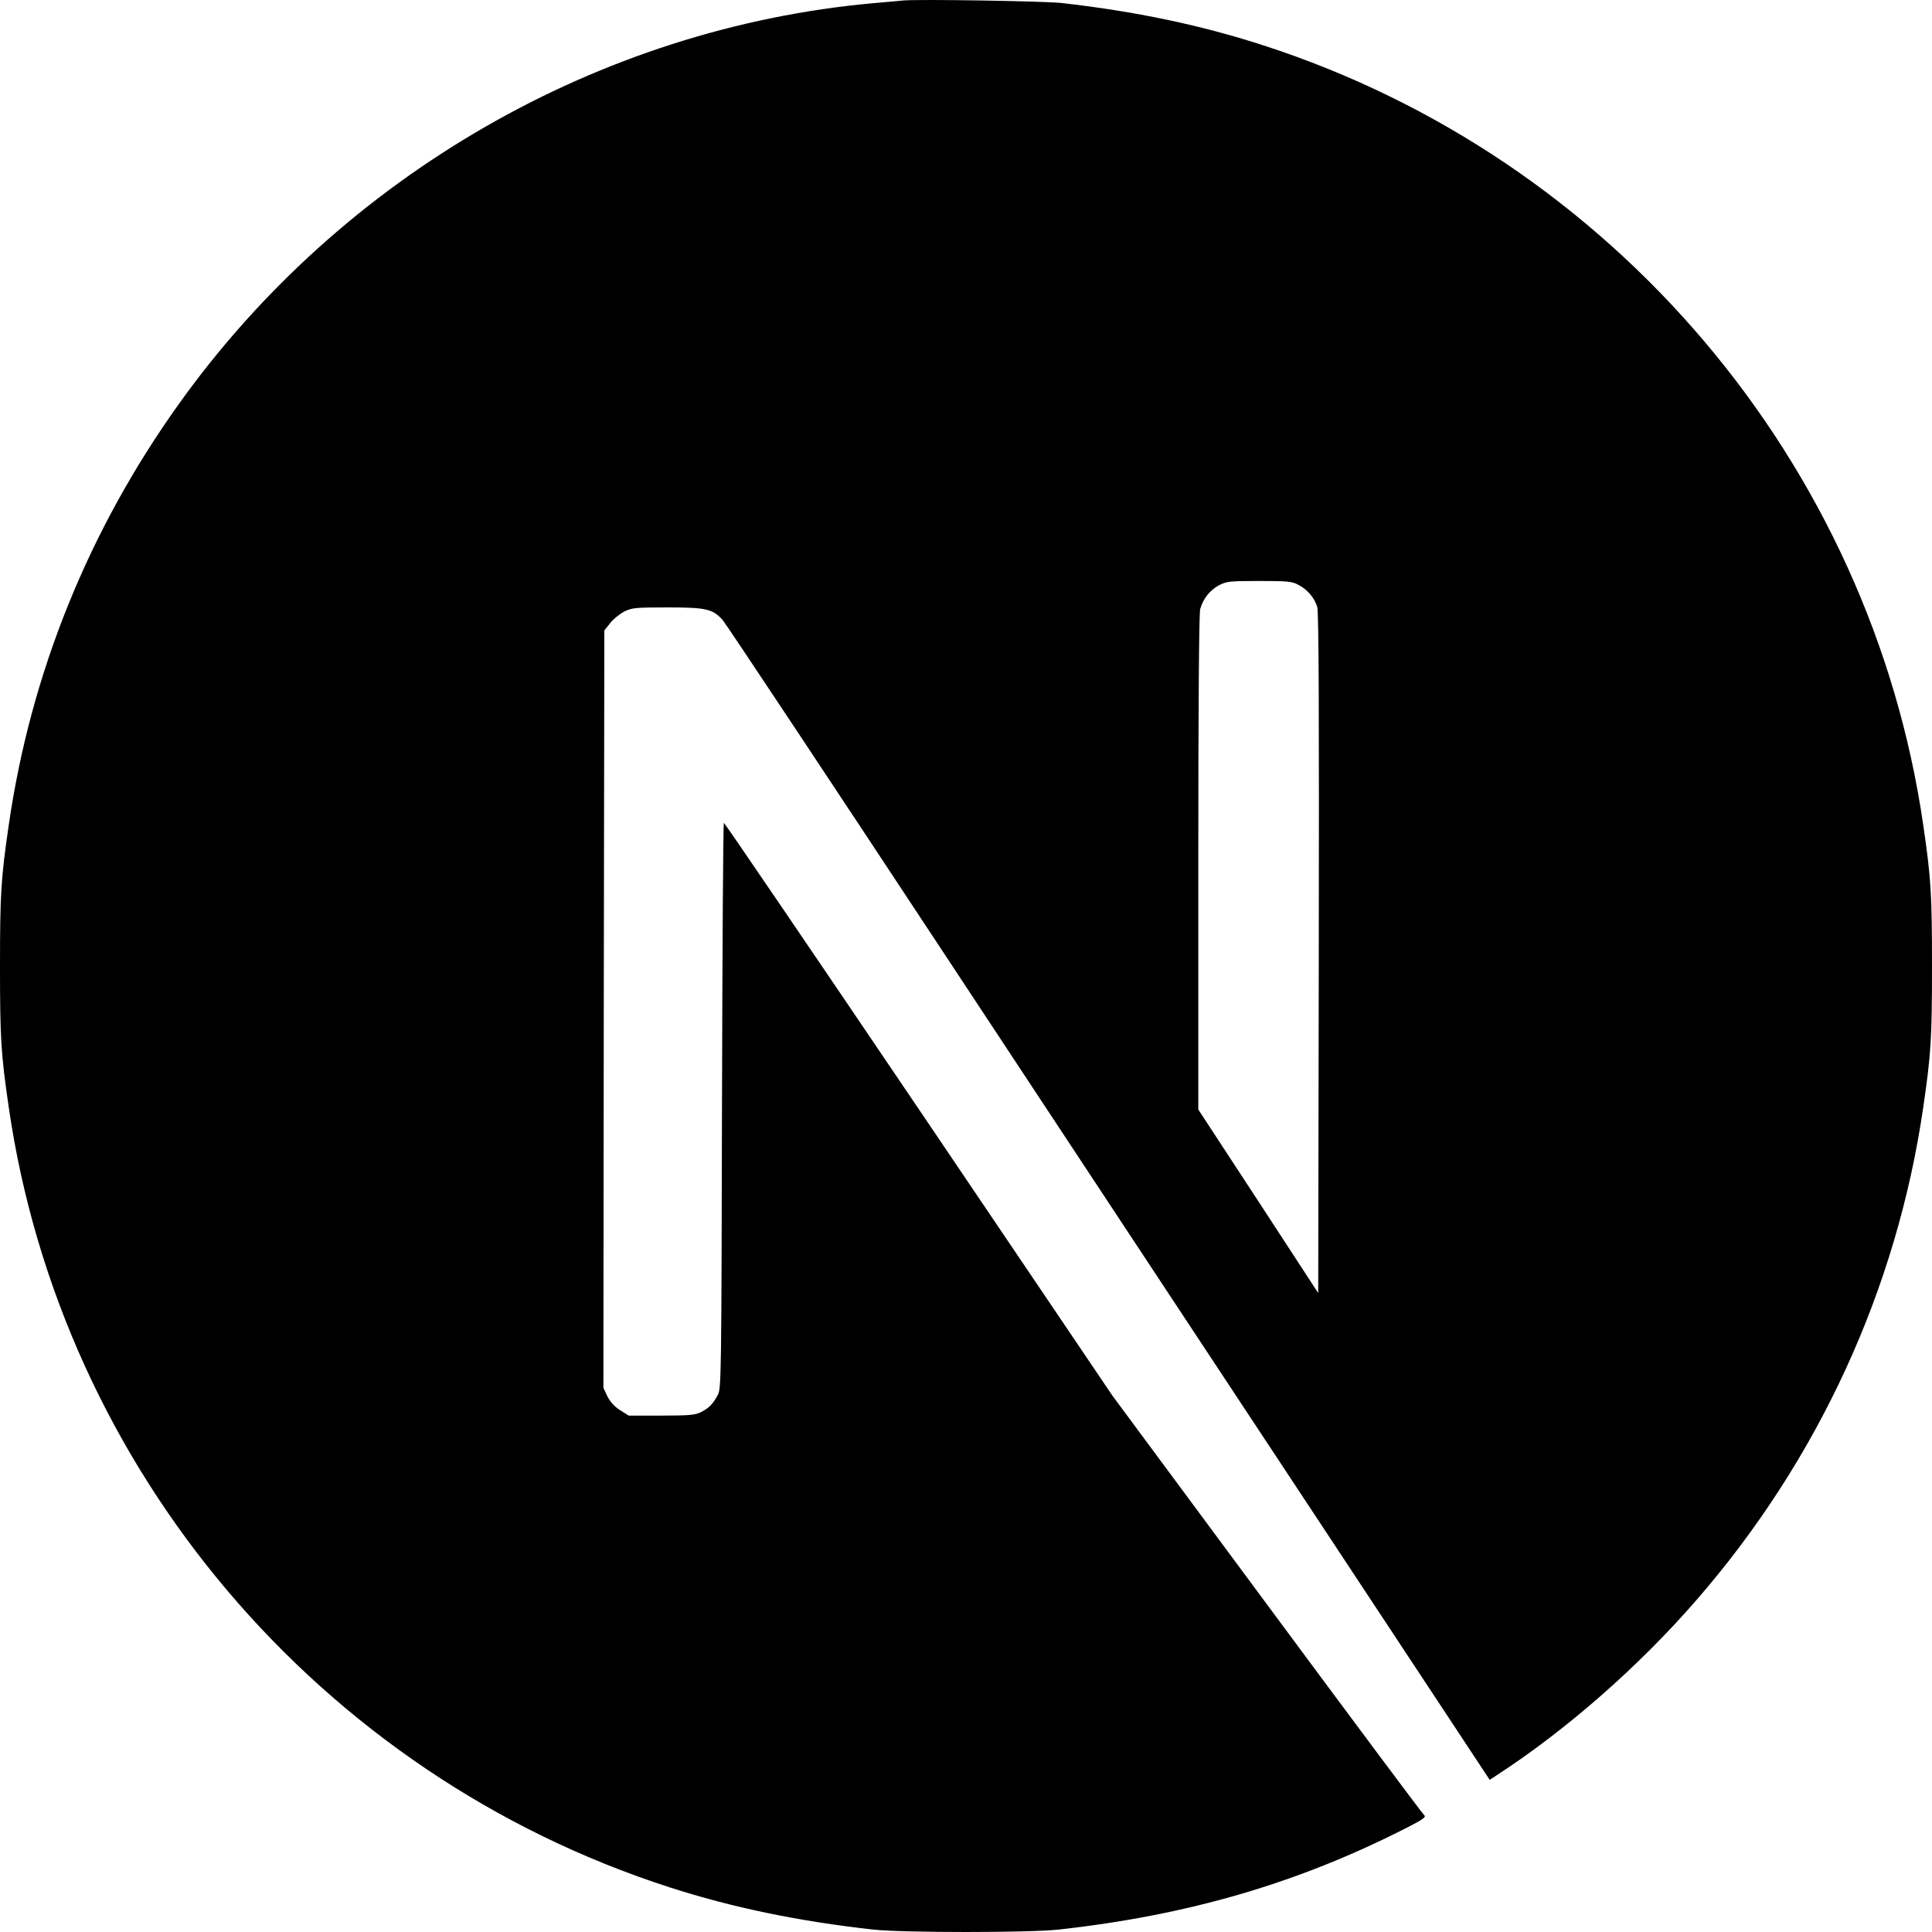
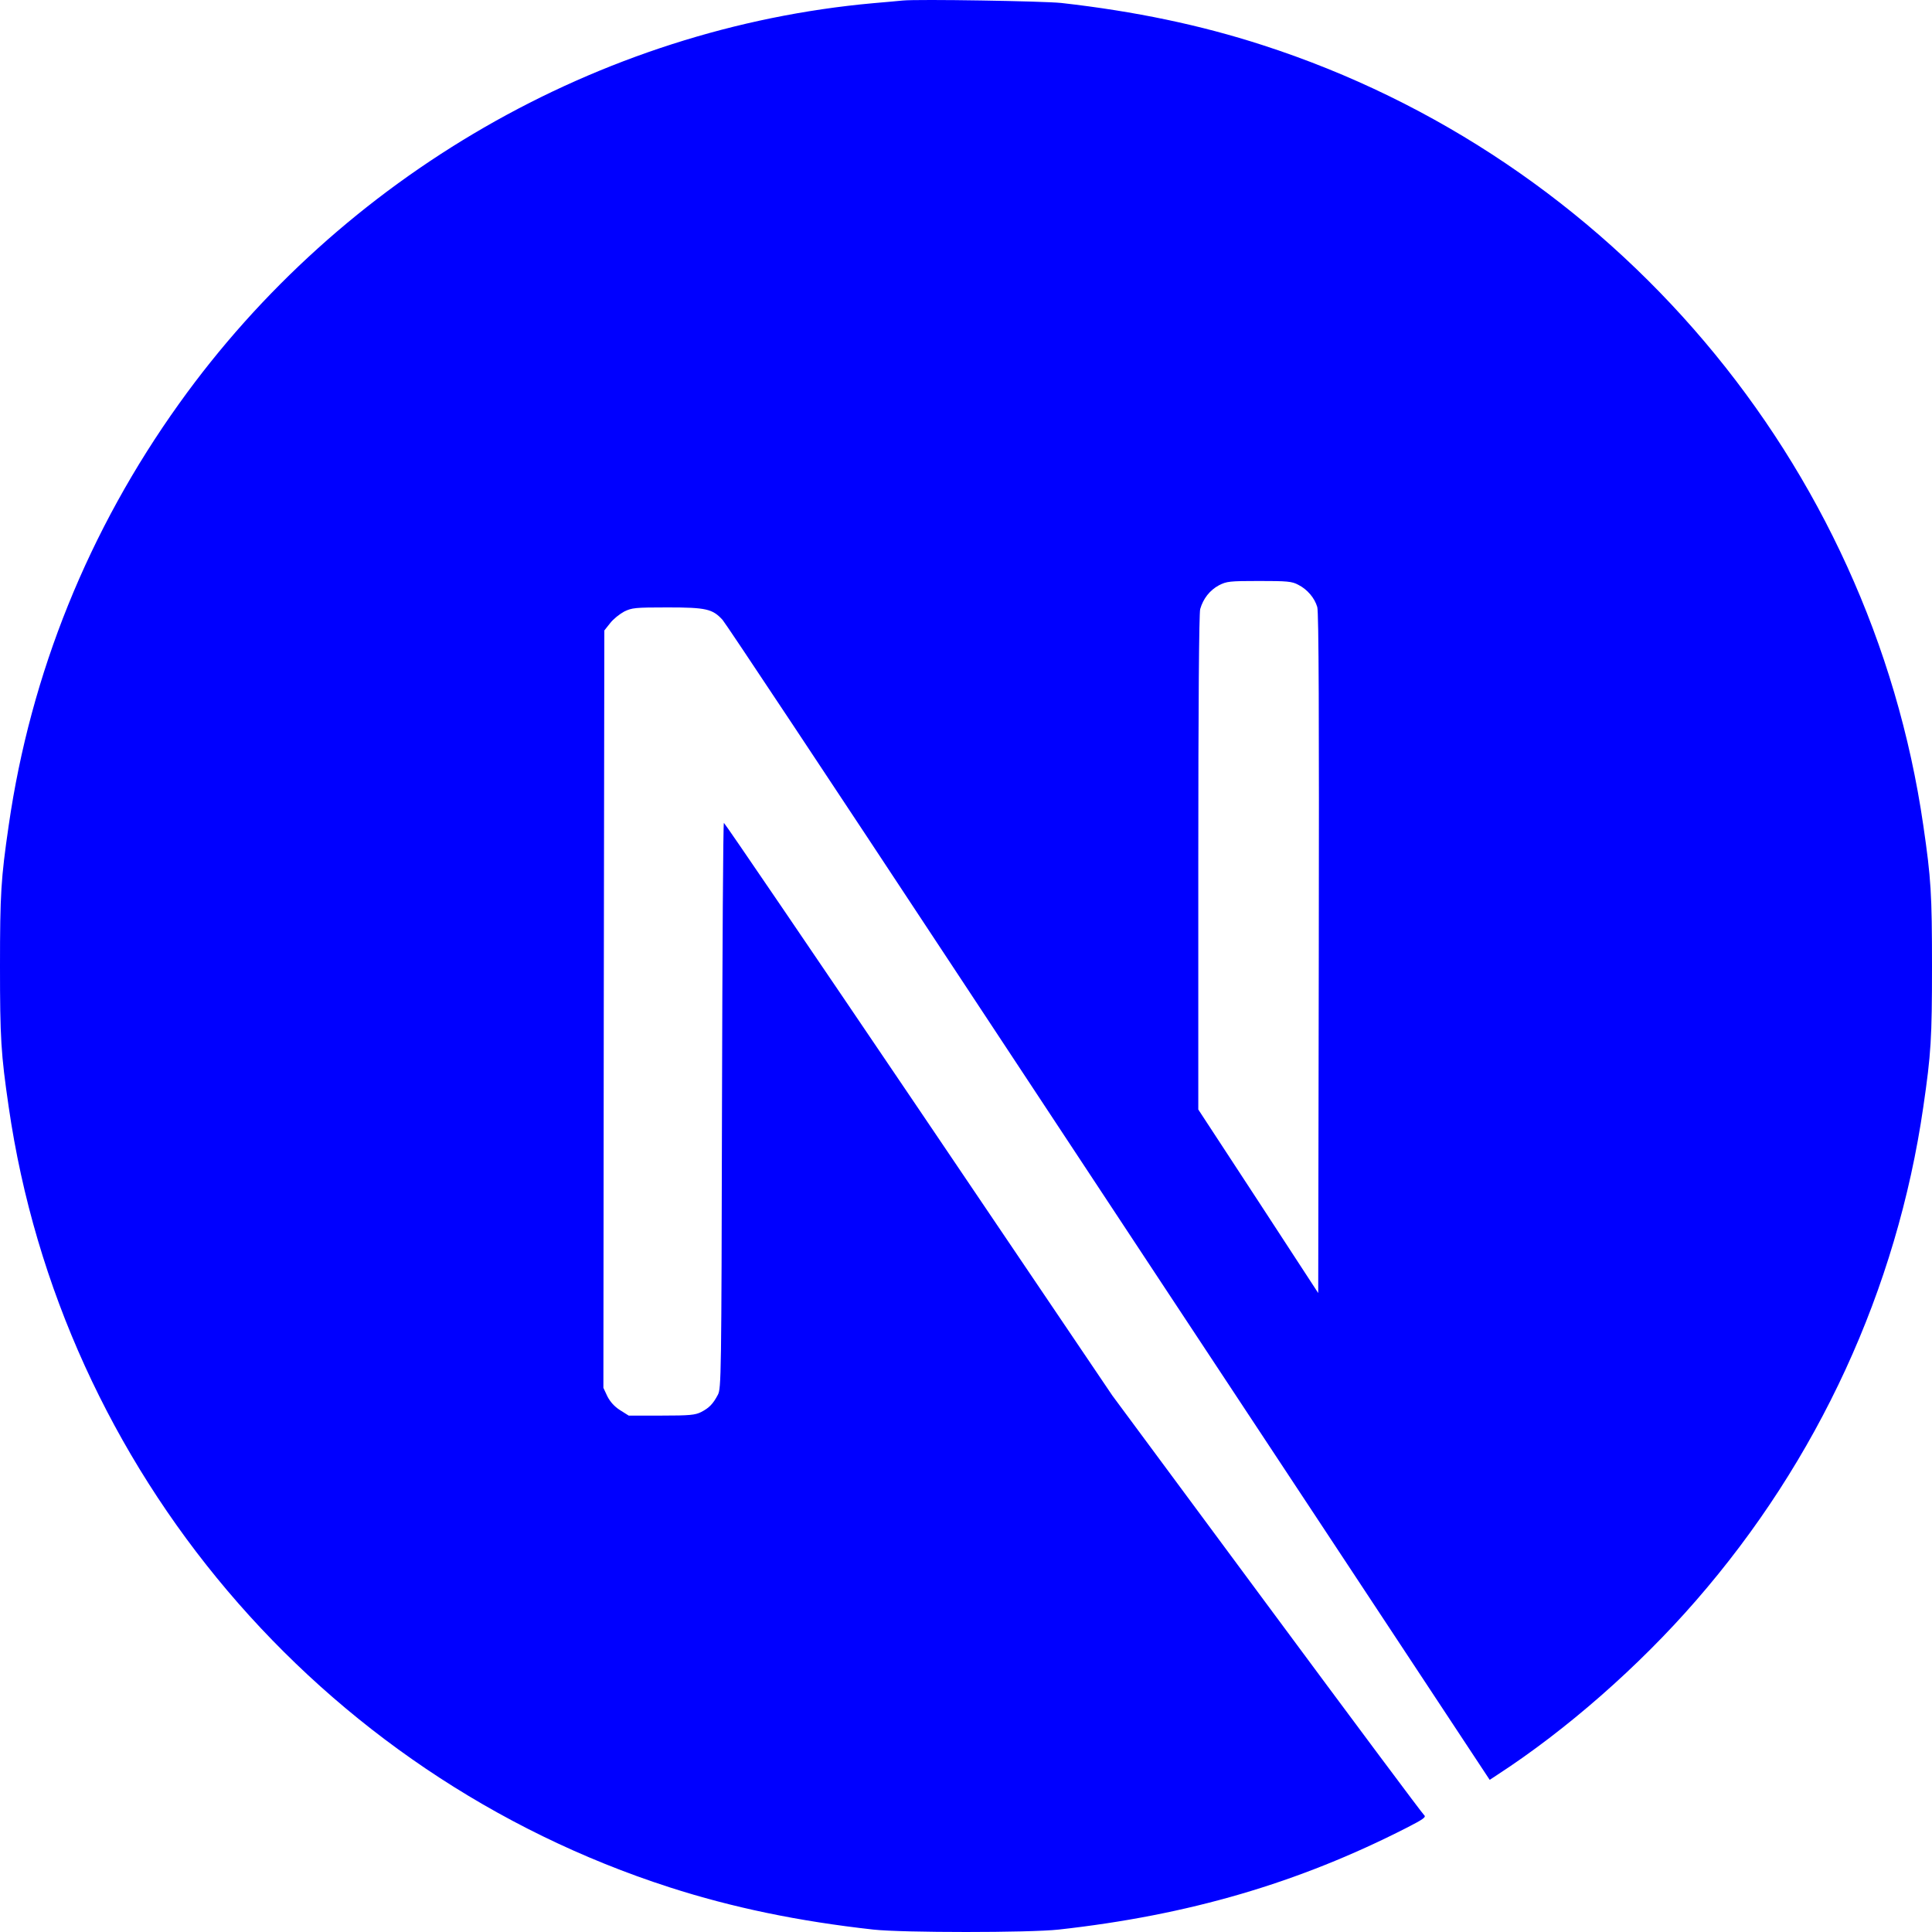
<svg xmlns="http://www.w3.org/2000/svg" width="800px" height="800px" viewBox="0 0 256 256" version="1.1" preserveAspectRatio="xMidYMid">
  <g>
-     <path d="M119.617,0.069 C119.066,0.119 117.315,0.294 115.738,0.419 C79.378,3.697 45.319,23.313 23.748,53.463 C11.736,70.227 4.054,89.243 1.151,109.385 C0.125,116.415 0,118.492 0,128.025 C0,137.558 0.125,139.635 1.151,146.666 C8.108,194.73 42.316,235.114 88.712,250.076 C97.02,252.754 105.778,254.58 115.738,255.681 C119.617,256.106 136.383,256.106 140.262,255.681 C157.454,253.779 172.018,249.526 186.382,242.195 C188.584,241.069 189.01,240.769 188.709,240.518 C188.509,240.368 179.125,227.783 167.864,212.57 L147.394,184.922 L121.744,146.966 C107.63,126.098 96.019,109.034 95.919,109.034 C95.819,109.009 95.718,125.873 95.668,146.465 C95.593,182.52 95.568,183.971 95.118,184.822 C94.467,186.048 93.967,186.549 92.916,187.099 C92.115,187.499 91.414,187.574 87.636,187.574 L83.306,187.574 L82.155,186.849 C81.404,186.373 80.854,185.748 80.479,185.022 L79.953,183.896 L80.003,133.73 L80.078,83.538 L80.854,82.562 C81.254,82.037 82.105,81.361 82.706,81.036 C83.732,80.536 84.132,80.486 88.461,80.486 C93.566,80.486 94.417,80.686 95.743,82.137 C96.119,82.537 110.007,103.455 126.624,128.651 C143.24,153.846 165.962,188.25 177.123,205.139 L197.393,235.84 L198.419,235.164 C207.503,229.259 217.112,220.852 224.719,212.095 C240.91,193.504 251.345,170.836 254.849,146.666 C255.875,139.635 256,137.558 256,128.025 C256,118.492 255.875,116.415 254.849,109.385 C247.892,61.32 213.684,20.936 167.288,5.974 C159.105,3.322 150.397,1.495 140.637,0.394 C138.235,0.144 121.694,-0.131 119.617,0.069 L119.617,0.069 Z M172.018,77.483 C173.219,78.084 174.195,79.235 174.545,80.436 C174.746,81.086 174.796,94.998 174.746,126.349 L174.671,171.336 L166.738,159.176 L158.78,147.016 L158.78,114.314 C158.78,93.171 158.88,81.286 159.03,80.711 C159.431,79.31 160.307,78.209 161.508,77.558 C162.534,77.033 162.909,76.983 166.838,76.983 C170.542,76.983 171.192,77.033 172.018,77.483 Z" fill="#000000">
+     <path d="M119.617,0.069 C119.066,0.119 117.315,0.294 115.738,0.419 C79.378,3.697 45.319,23.313 23.748,53.463 C11.736,70.227 4.054,89.243 1.151,109.385 C0.125,116.415 0,118.492 0,128.025 C0,137.558 0.125,139.635 1.151,146.666 C8.108,194.73 42.316,235.114 88.712,250.076 C97.02,252.754 105.778,254.58 115.738,255.681 C119.617,256.106 136.383,256.106 140.262,255.681 C157.454,253.779 172.018,249.526 186.382,242.195 C188.584,241.069 189.01,240.769 188.709,240.518 C188.509,240.368 179.125,227.783 167.864,212.57 L147.394,184.922 L121.744,146.966 C107.63,126.098 96.019,109.034 95.919,109.034 C95.819,109.009 95.718,125.873 95.668,146.465 C95.593,182.52 95.568,183.971 95.118,184.822 C94.467,186.048 93.967,186.549 92.916,187.099 C92.115,187.499 91.414,187.574 87.636,187.574 L83.306,187.574 L82.155,186.849 C81.404,186.373 80.854,185.748 80.479,185.022 L79.953,183.896 L80.003,133.73 L80.078,83.538 L80.854,82.562 C81.254,82.037 82.105,81.361 82.706,81.036 C83.732,80.536 84.132,80.486 88.461,80.486 C93.566,80.486 94.417,80.686 95.743,82.137 C96.119,82.537 110.007,103.455 126.624,128.651 C143.24,153.846 165.962,188.25 177.123,205.139 L197.393,235.84 L198.419,235.164 C207.503,229.259 217.112,220.852 224.719,212.095 C240.91,193.504 251.345,170.836 254.849,146.666 C255.875,139.635 256,137.558 256,128.025 C256,118.492 255.875,116.415 254.849,109.385 C247.892,61.32 213.684,20.936 167.288,5.974 C159.105,3.322 150.397,1.495 140.637,0.394 C138.235,0.144 121.694,-0.131 119.617,0.069 L119.617,0.069 Z M172.018,77.483 C173.219,78.084 174.195,79.235 174.545,80.436 C174.746,81.086 174.796,94.998 174.746,126.349 L174.671,171.336 L166.738,159.176 L158.78,147.016 L158.78,114.314 C158.78,93.171 158.88,81.286 159.03,80.711 C159.431,79.31 160.307,78.209 161.508,77.558 C162.534,77.033 162.909,76.983 166.838,76.983 C170.542,76.983 171.192,77.033 172.018,77.483 Z" fill="blue">

</path>
  </g>
</svg>
